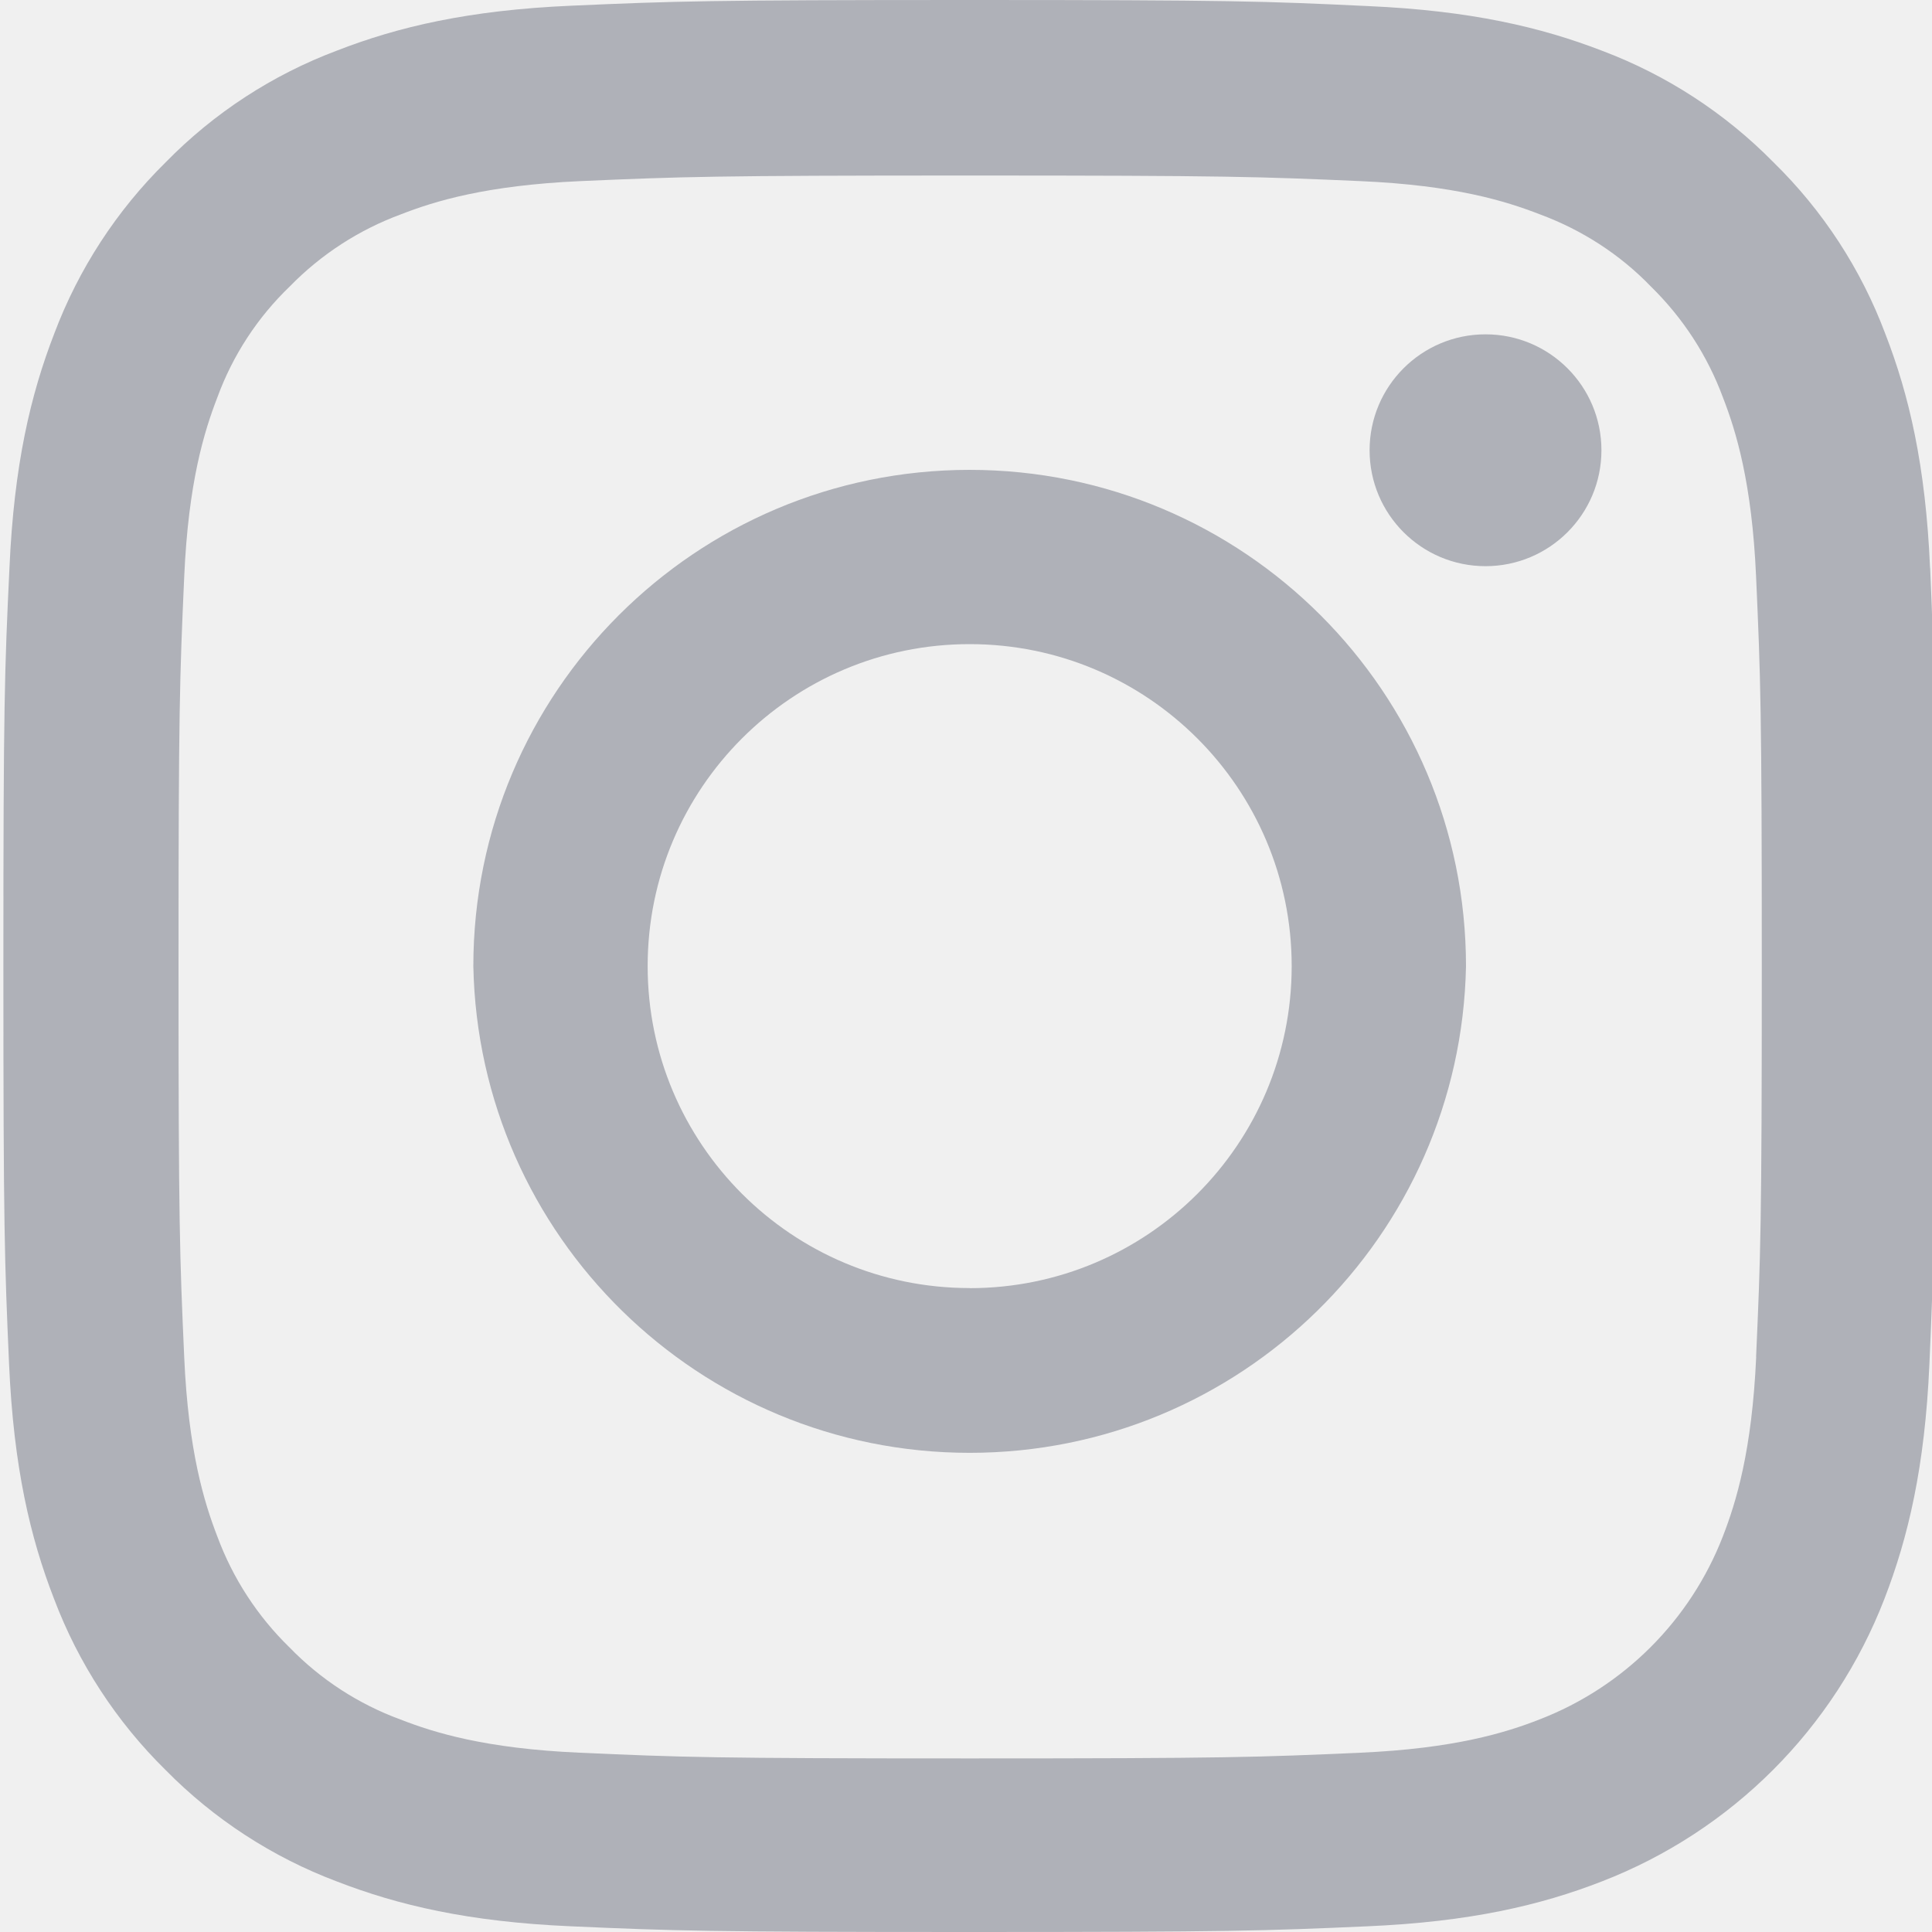
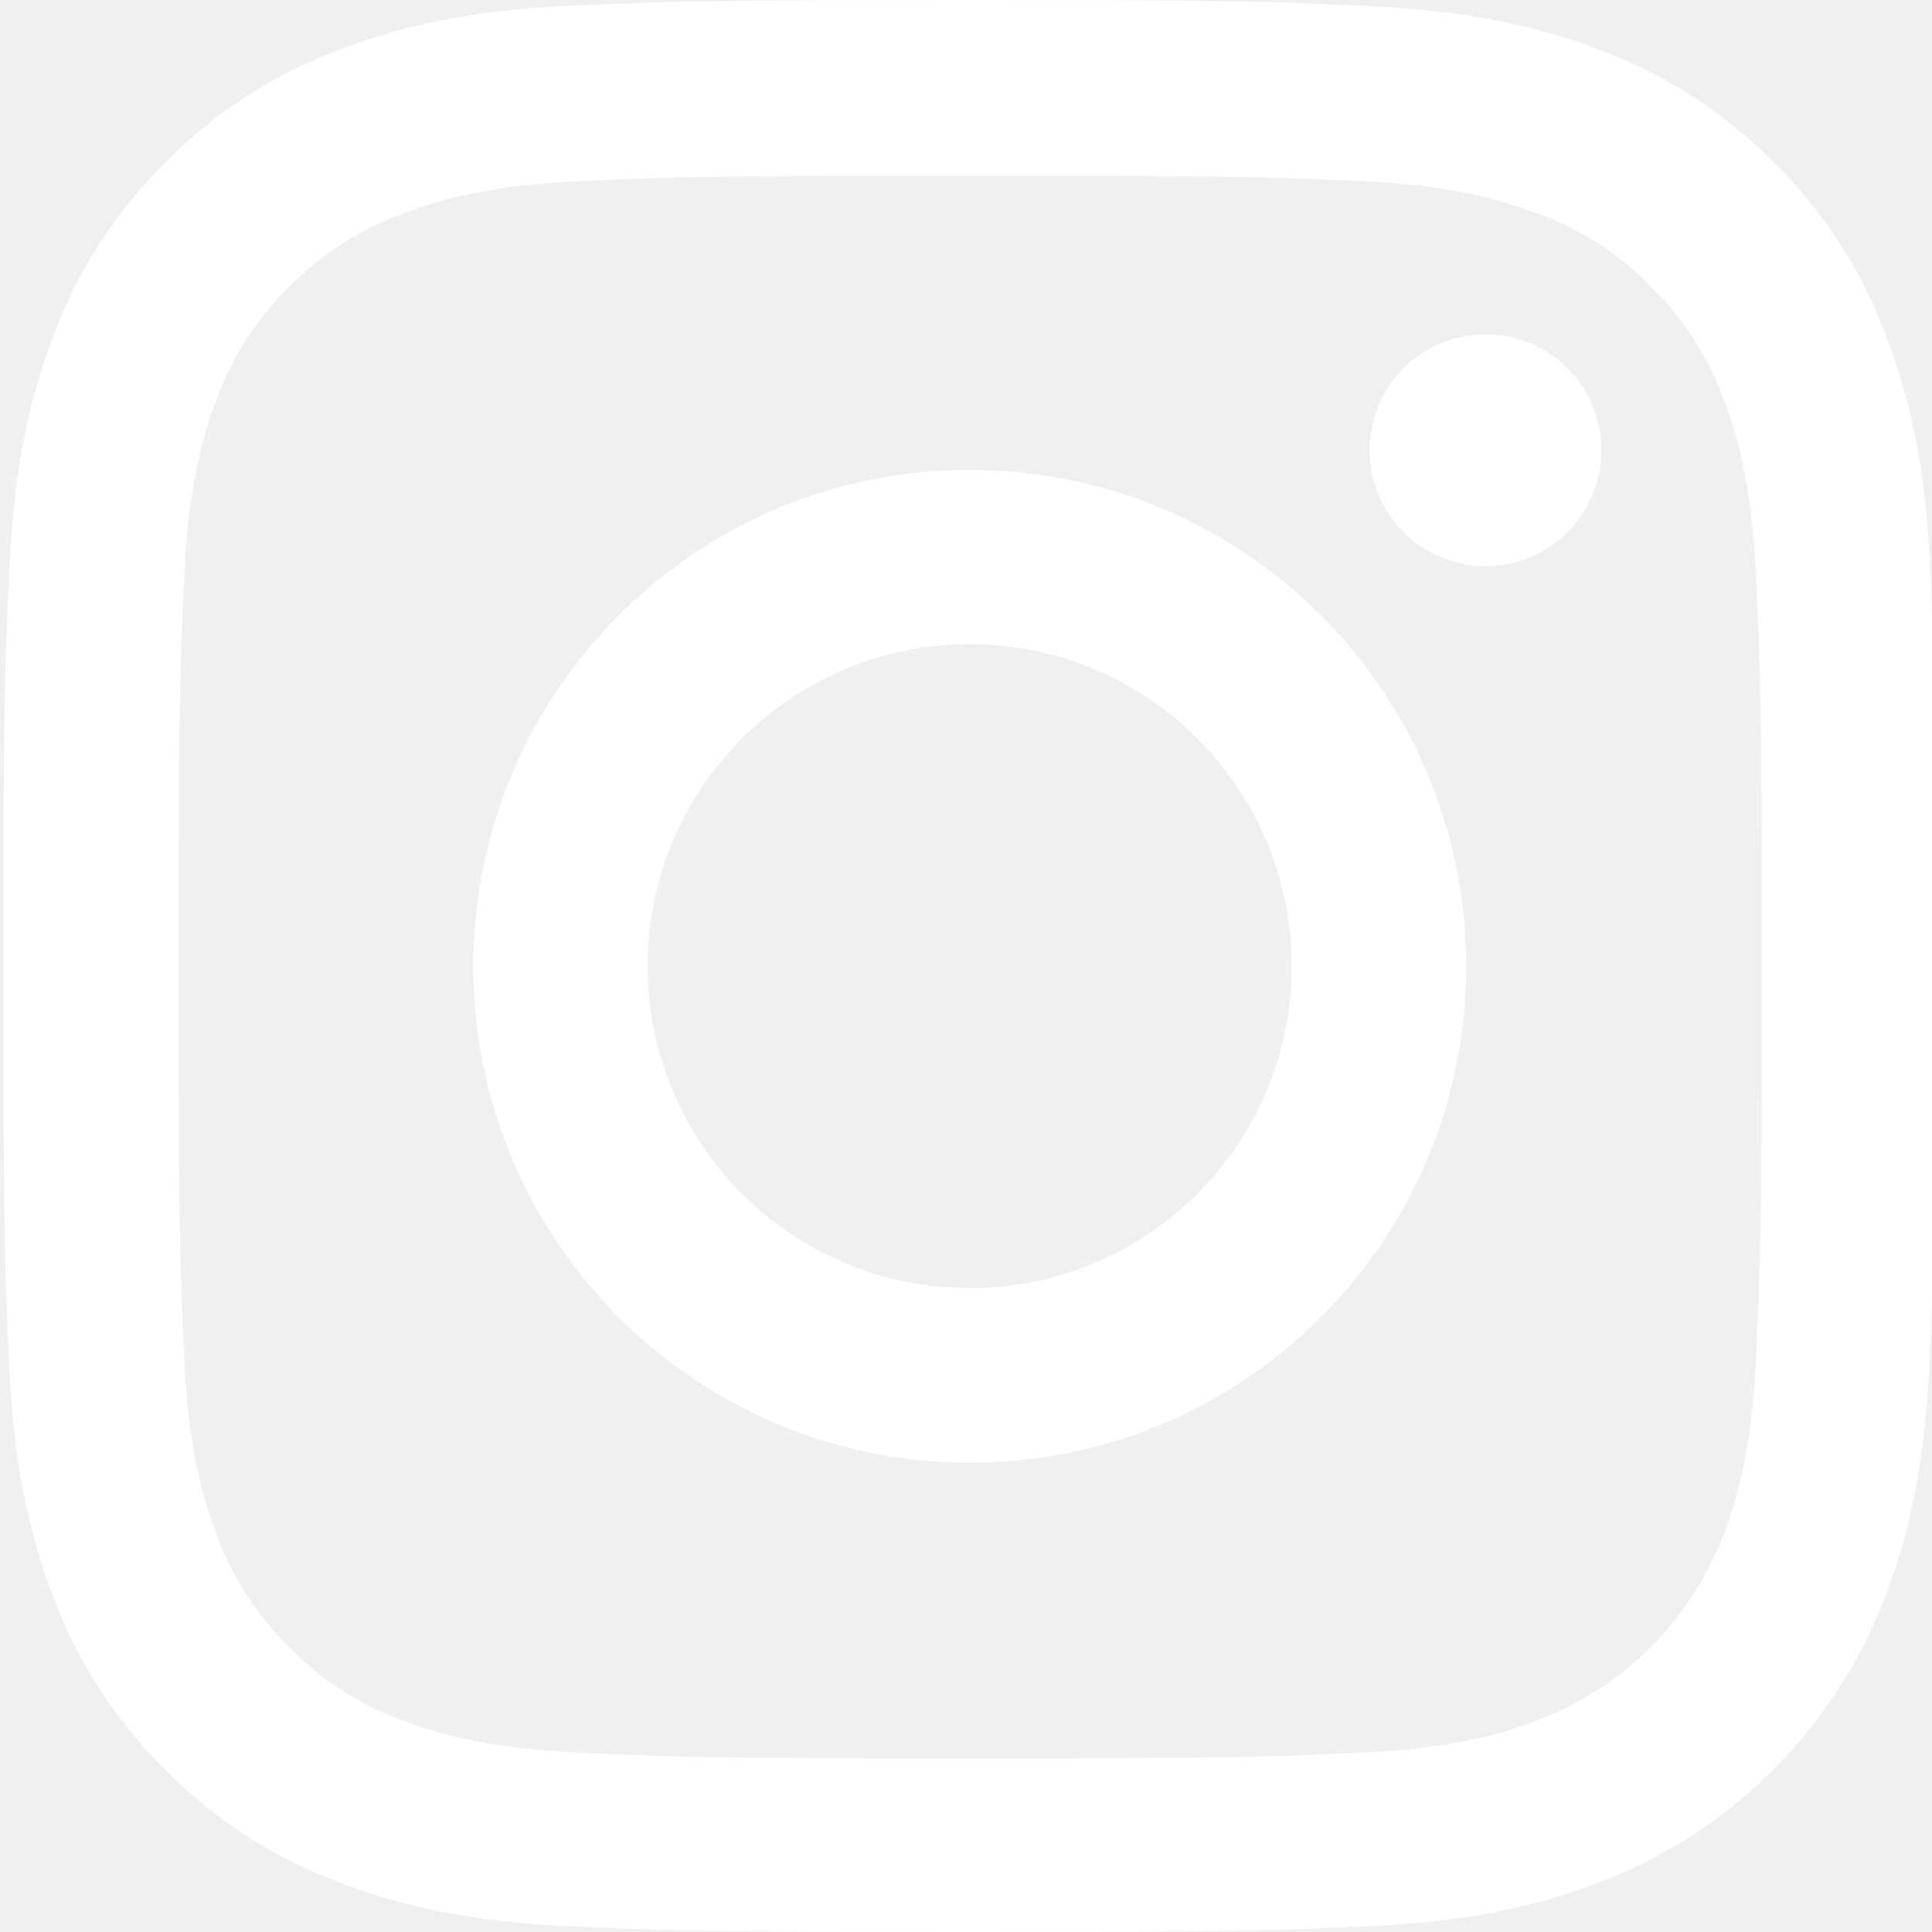
<svg xmlns="http://www.w3.org/2000/svg" width="20" height="20" fill="none">
-   <g clip-path="url(#a)" fill="#AFB1B8">
+   <g clip-path="url(#a)" fill="#fff">
    <path d="M19.98 5.88c-.046-1.063-.218-1.793-.464-2.426a4.88 4.88 0 0 0-1.157-1.774 4.922 4.922 0 0 0-1.77-1.153C15.952.281 15.226.11 14.163.063 13.093.012 12.753 0 10.037 0 7.322 0 6.982.012 5.915.059 4.853.105 4.122.277 3.49.523A4.88 4.88 0 0 0 1.715 1.68 4.924 4.924 0 0 0 .563 3.45C.316 4.087.145 4.813.098 5.876c-.051 1.07-.063 1.41-.063 4.126 0 2.715.012 3.055.059 4.122.047 1.063.219 1.793.465 2.426a4.932 4.932 0 0 0 1.156 1.774c.5.508 1.106.902 1.77 1.152.637.247 1.364.419 2.426.465 1.067.047 1.407.059 4.122.059 2.716 0 3.056-.012 4.122-.059 1.063-.046 1.793-.218 2.426-.464a5.116 5.116 0 0 0 2.927-2.927c.246-.637.418-1.364.465-2.426.047-1.067.058-1.407.058-4.122s-.004-3.055-.05-4.122Zm-1.8 8.166c-.044.977-.208 1.504-.344 1.856a3.318 3.318 0 0 1-1.9 1.898c-.35.137-.882.301-1.855.344-1.055.047-1.371.059-4.04.059-2.668 0-2.989-.012-4.04-.059-.977-.043-1.504-.207-1.856-.344a3.077 3.077 0 0 1-1.148-.746 3.11 3.11 0 0 1-.747-1.148c-.136-.352-.3-.883-.343-1.856-.047-1.055-.059-1.372-.059-4.04 0-2.669.012-2.99.059-4.04.043-.977.207-1.504.343-1.856A3.04 3.04 0 0 1 3 2.965a3.105 3.105 0 0 1 1.15-.746c.35-.137.882-.3 1.855-.344 1.055-.046 1.372-.058 4.04-.058 2.672 0 2.989.012 4.04.058.977.043 1.504.207 1.856.344.433.16.828.414 1.148.746.332.325.586.715.747 1.15.136.35.3.882.343 1.855.047 1.055.059 1.371.059 4.04 0 2.668-.012 2.98-.059 4.036Z" />
-     <path d="M10.037 4.864A5.139 5.139 0 0 0 4.9 10.002a5.139 5.139 0 0 0 10.276 0 5.139 5.139 0 0 0-5.138-5.138Zm0 8.47a3.333 3.333 0 1 1 .001-6.666 3.333 3.333 0 0 1 0 6.667ZM16.578 4.661a1.2 1.2 0 1 1-2.4 0 1.2 1.2 0 0 1 2.4 0Z" />
+     <path d="M10.037 4.864A5.139 5.139 0 0 0 4.9 10.002a5.139 5.139 0 1 0 5.138-5.138Zm0 8.47a3.333 3.333 0 1 1 .001-6.666 3.333 3.333 0 0 1 0 6.667ZM16.578 4.661a1.2 1.2 0 1 1-2.4 0 1.2 1.2 0 0 1 2.4 0Z" />
  </g>
  <defs>
    <clipPath id="a">
      <path fill="#fff" d="M0 0h20v20H0z" />
    </clipPath>
  </defs>
</svg>
